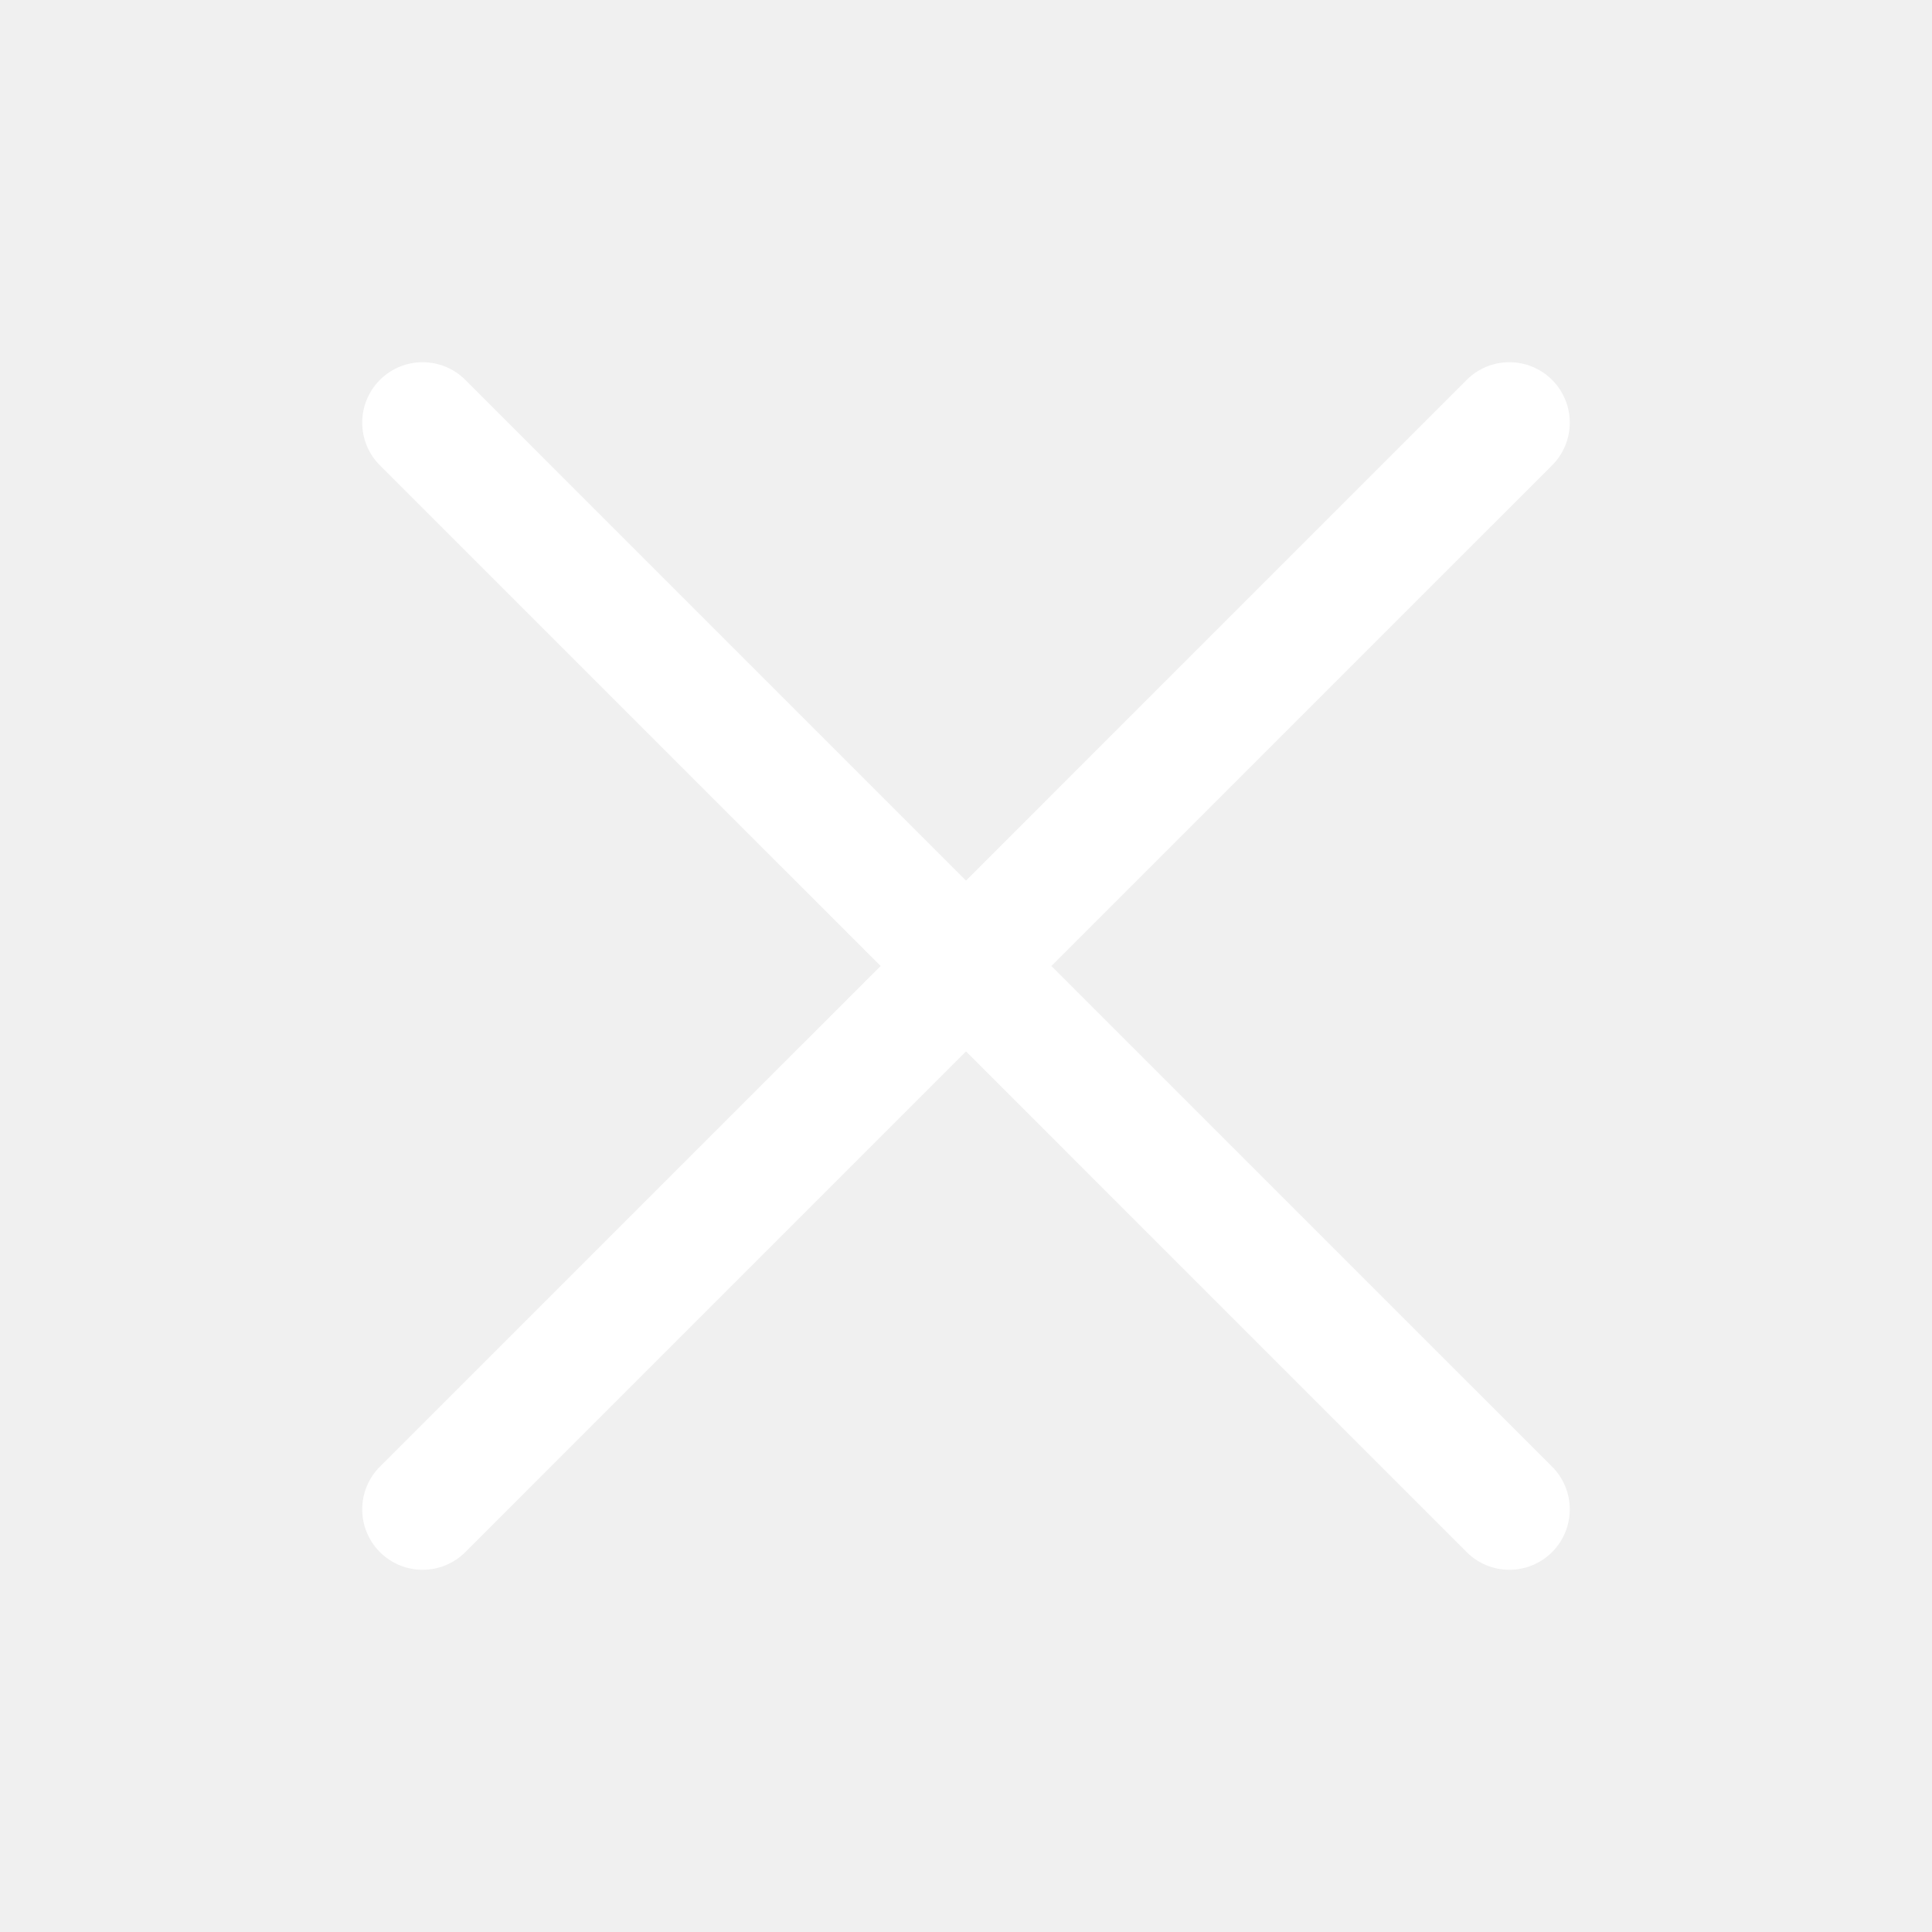
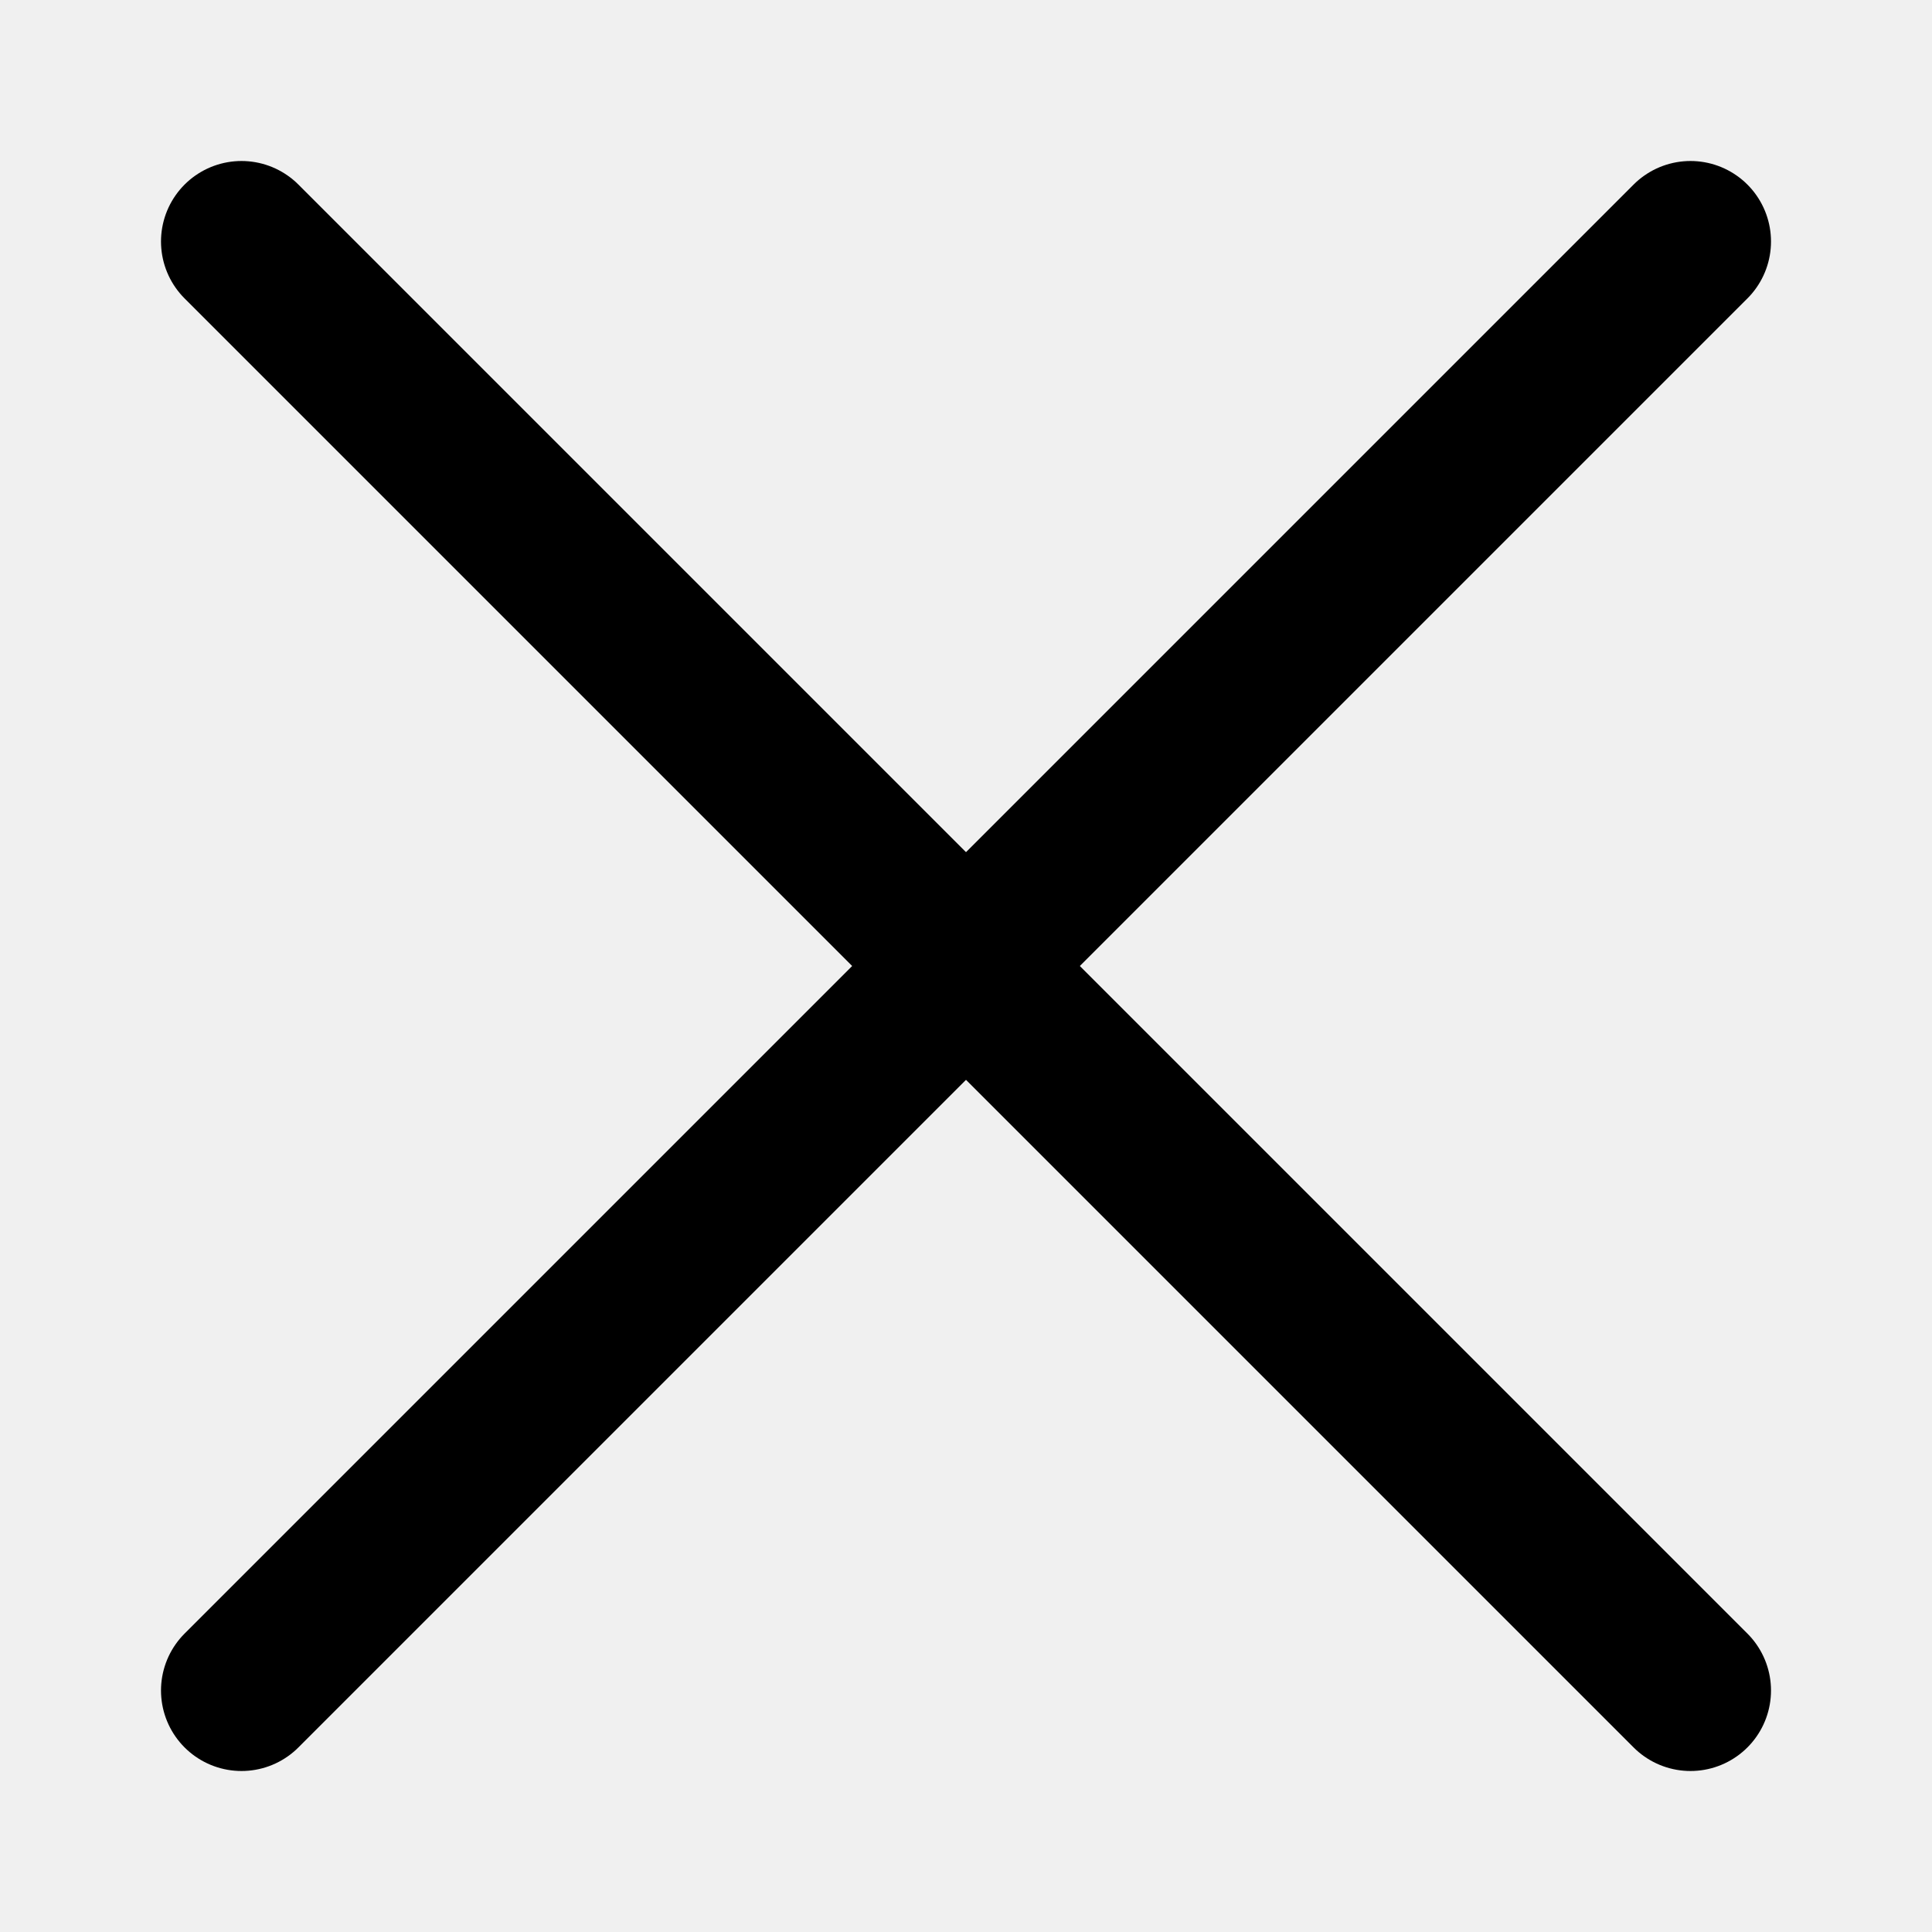
- <svg xmlns="http://www.w3.org/2000/svg" width="32" height="32" fill="#FFFFFF" viewBox="0 0 256 256">
-   <path d="M205.66,194.34a8,8,0,0,1-11.32,11.32L128,139.31,61.66,205.66a8,8,0,0,1-11.32-11.32L116.69,128,50.34,61.66A8,8,0,0,1,61.66,50.34L128,116.69l66.34-66.35a8,8,0,0,1,11.32,11.32L139.31,128Z" />
+ <svg xmlns="http://www.w3.org/2000/svg" width="24" height="24" viewBox="0 0 24 24" fill="none" stroke="currentColor" stroke-width="2" stroke-linecap="round" stroke-linejoin="round" class="lucide lucide-x-icon lucide-x">
+   <path d="M21 3 3 21" />
+   <path d="M3 3 21 21" />
</svg>
